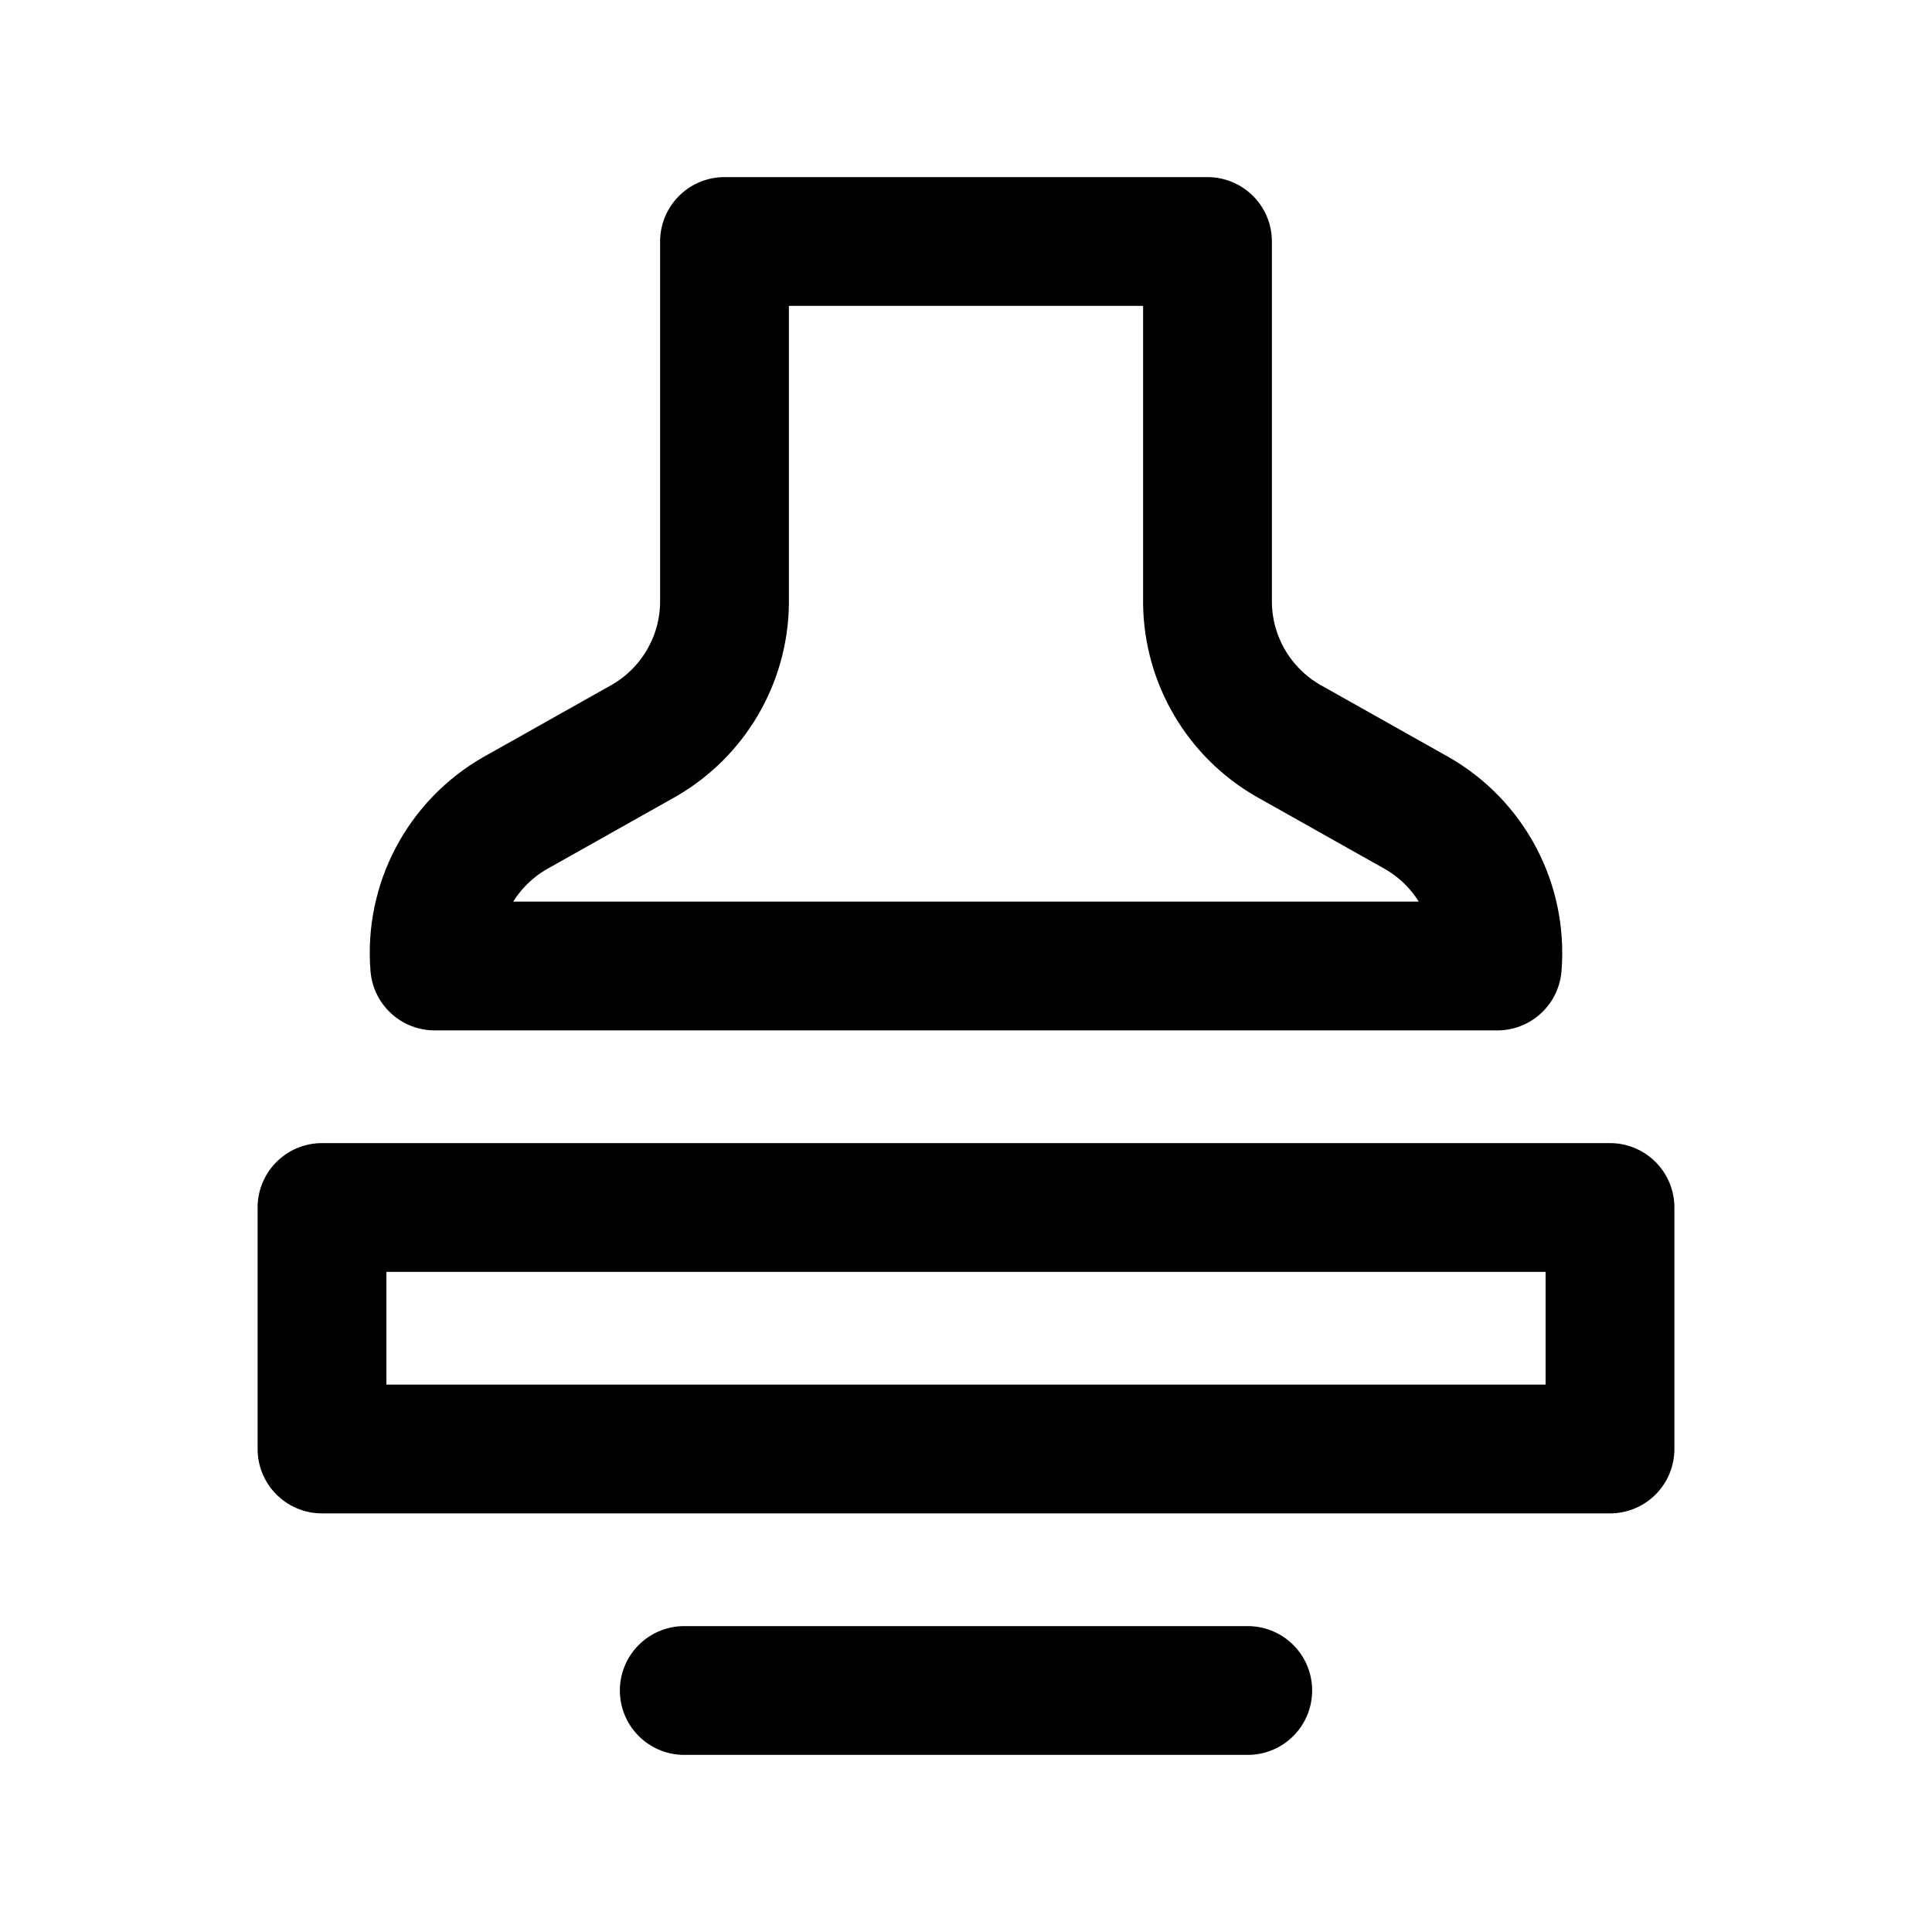
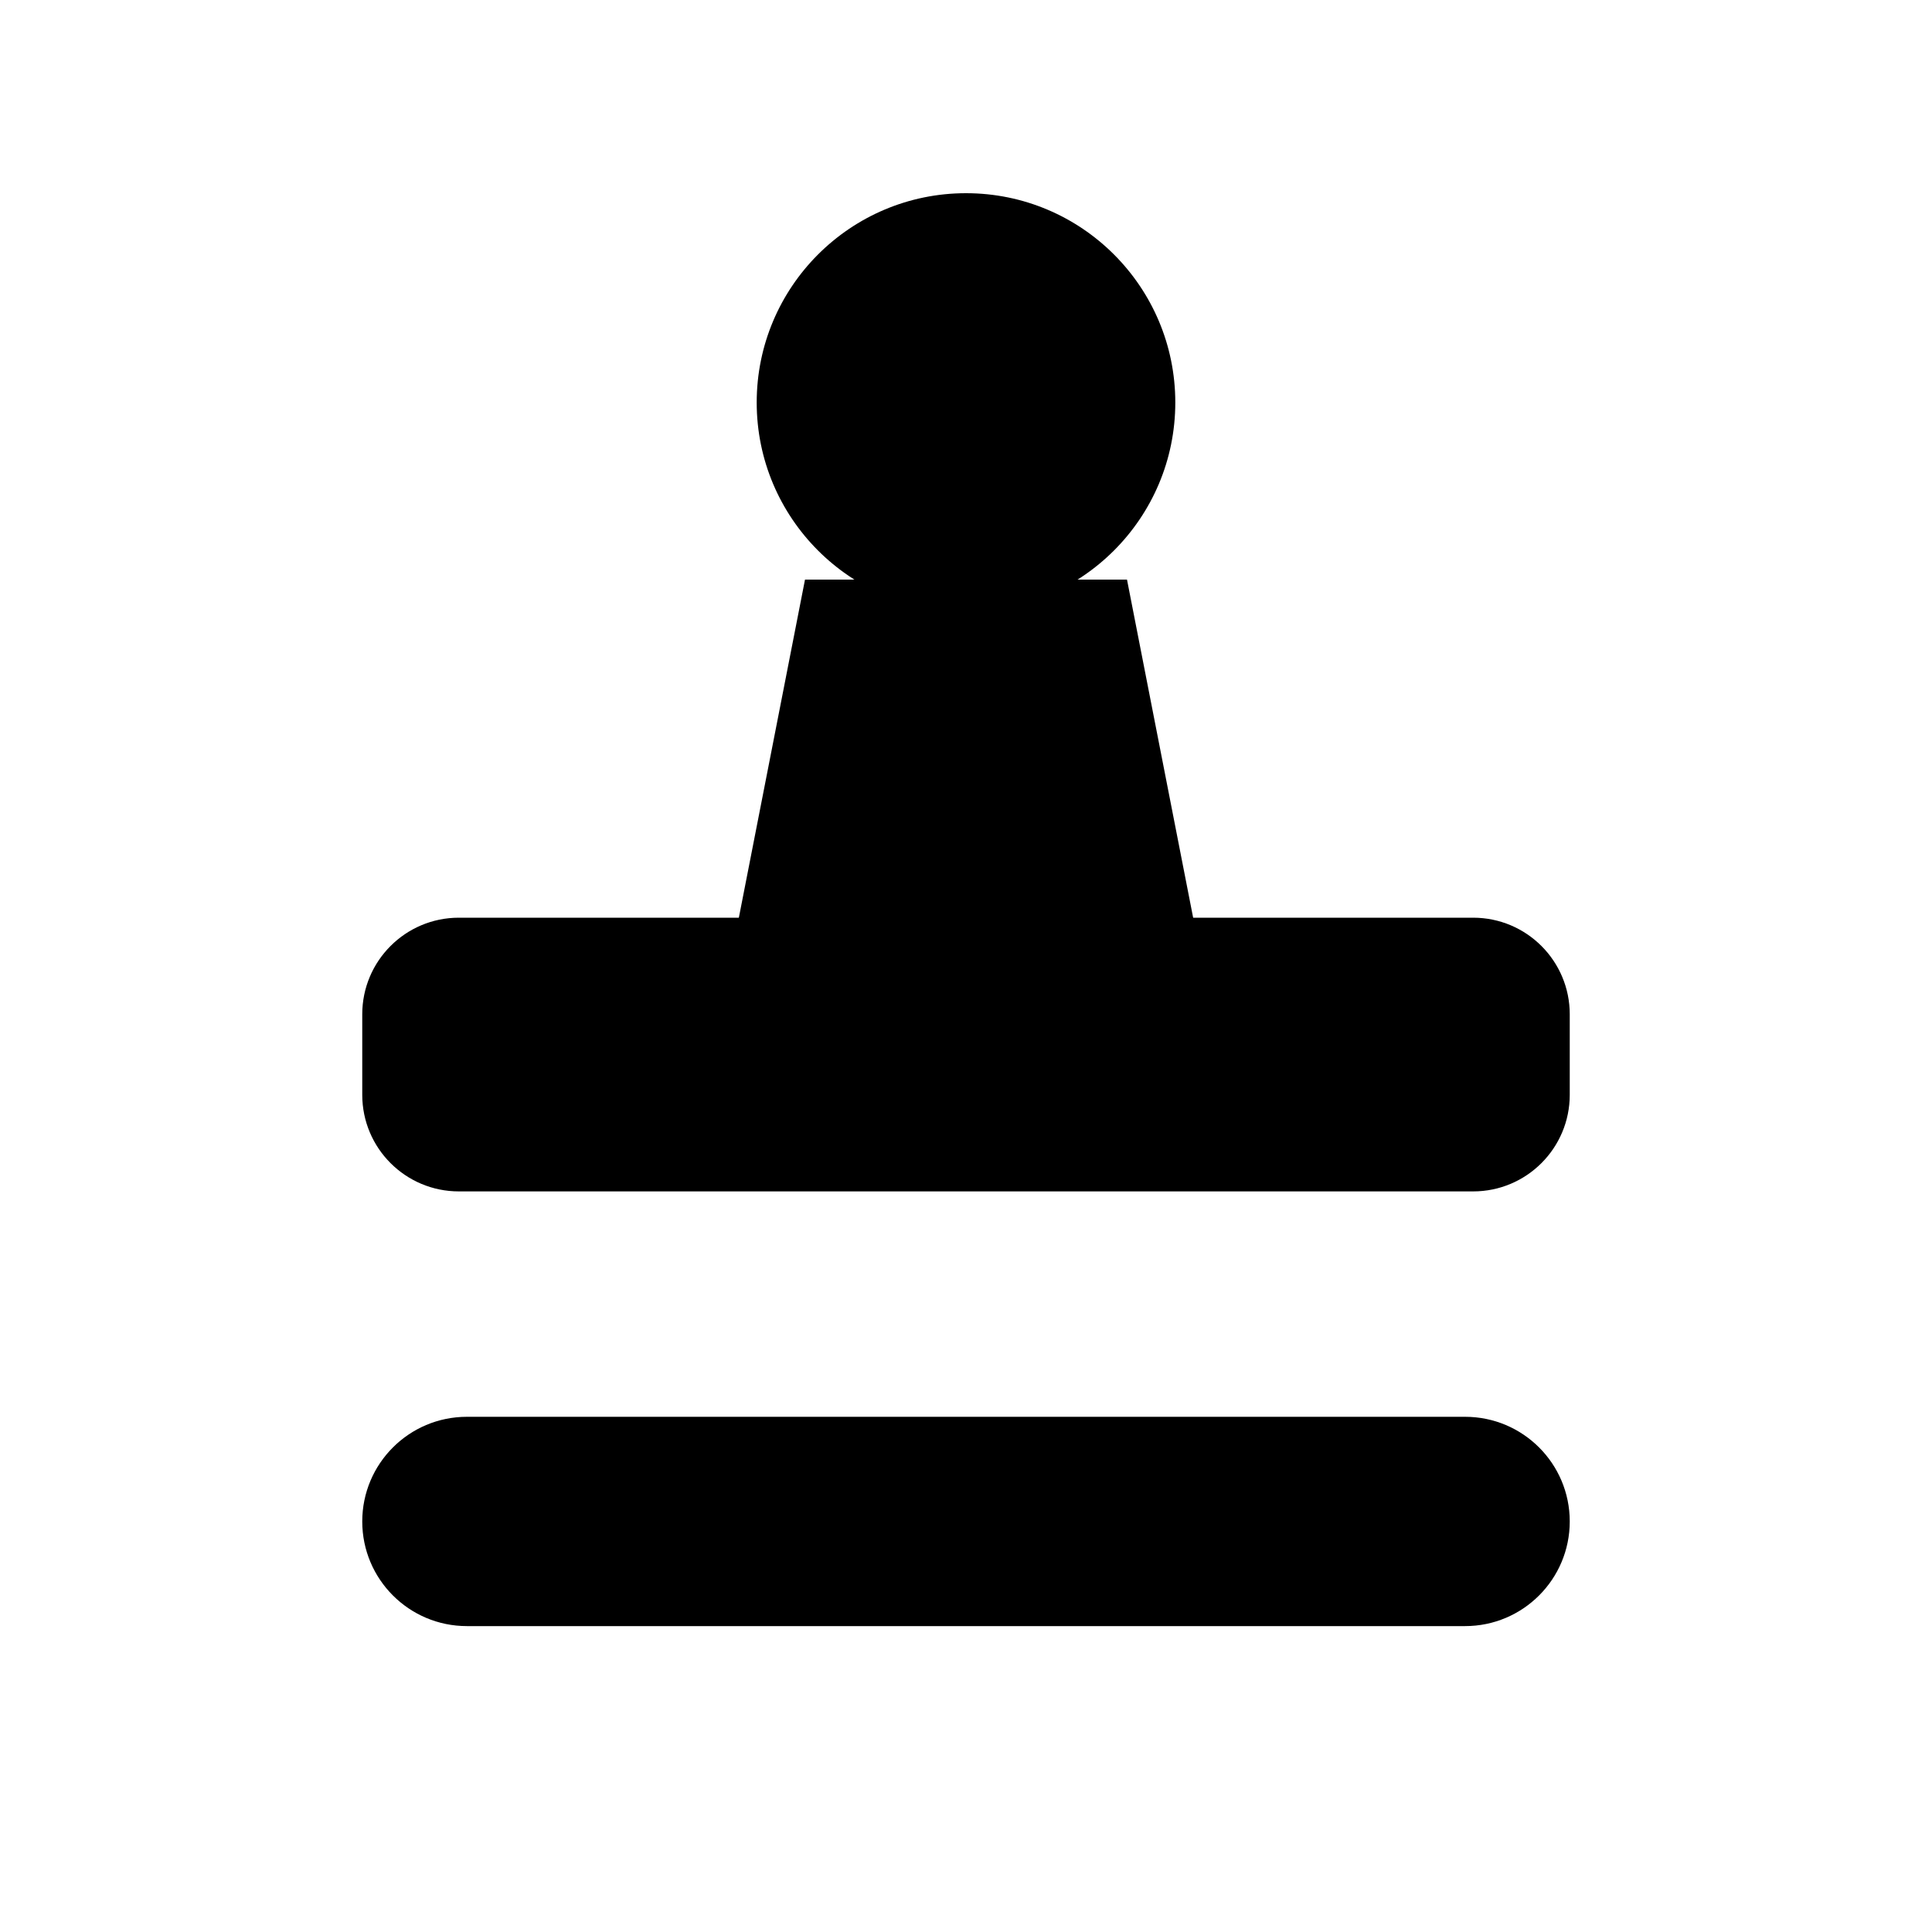
- <svg xmlns="http://www.w3.org/2000/svg" width="24" height="24" viewBox="0 0 24 24" fill="none" stroke="currentColor" stroke-width="1.6" stroke-linecap="round" stroke-linejoin="round">
-   <path d="M9 3h6v4.5a2 2 0 0 0 1 1.7l1.6.9A2 2 0 0 1 18.6 12H5.4a2 2 0 0 1 1-1.9L8 9.2a2 2 0 0 0 1-1.7V3z" />
-   <path d="M4 15h16v3H4z" />
-   <path d="M8.5 21h7" />
+ <svg xmlns="http://www.w3.org/2000/svg" width="24" height="24" viewBox="0 0 24 24" fill="currentColor">
+   <circle cx="12" cy="5" r="2.6" />
+   <path d="M10 7.2h4l.9 4.6H9.1z" />
+   <rect x="4.5" y="11.4" width="15" height="3.4" rx="1.2" />
+   <rect x="4.5" y="17.6" width="15" height="2.6" rx="1.3" />
</svg>
